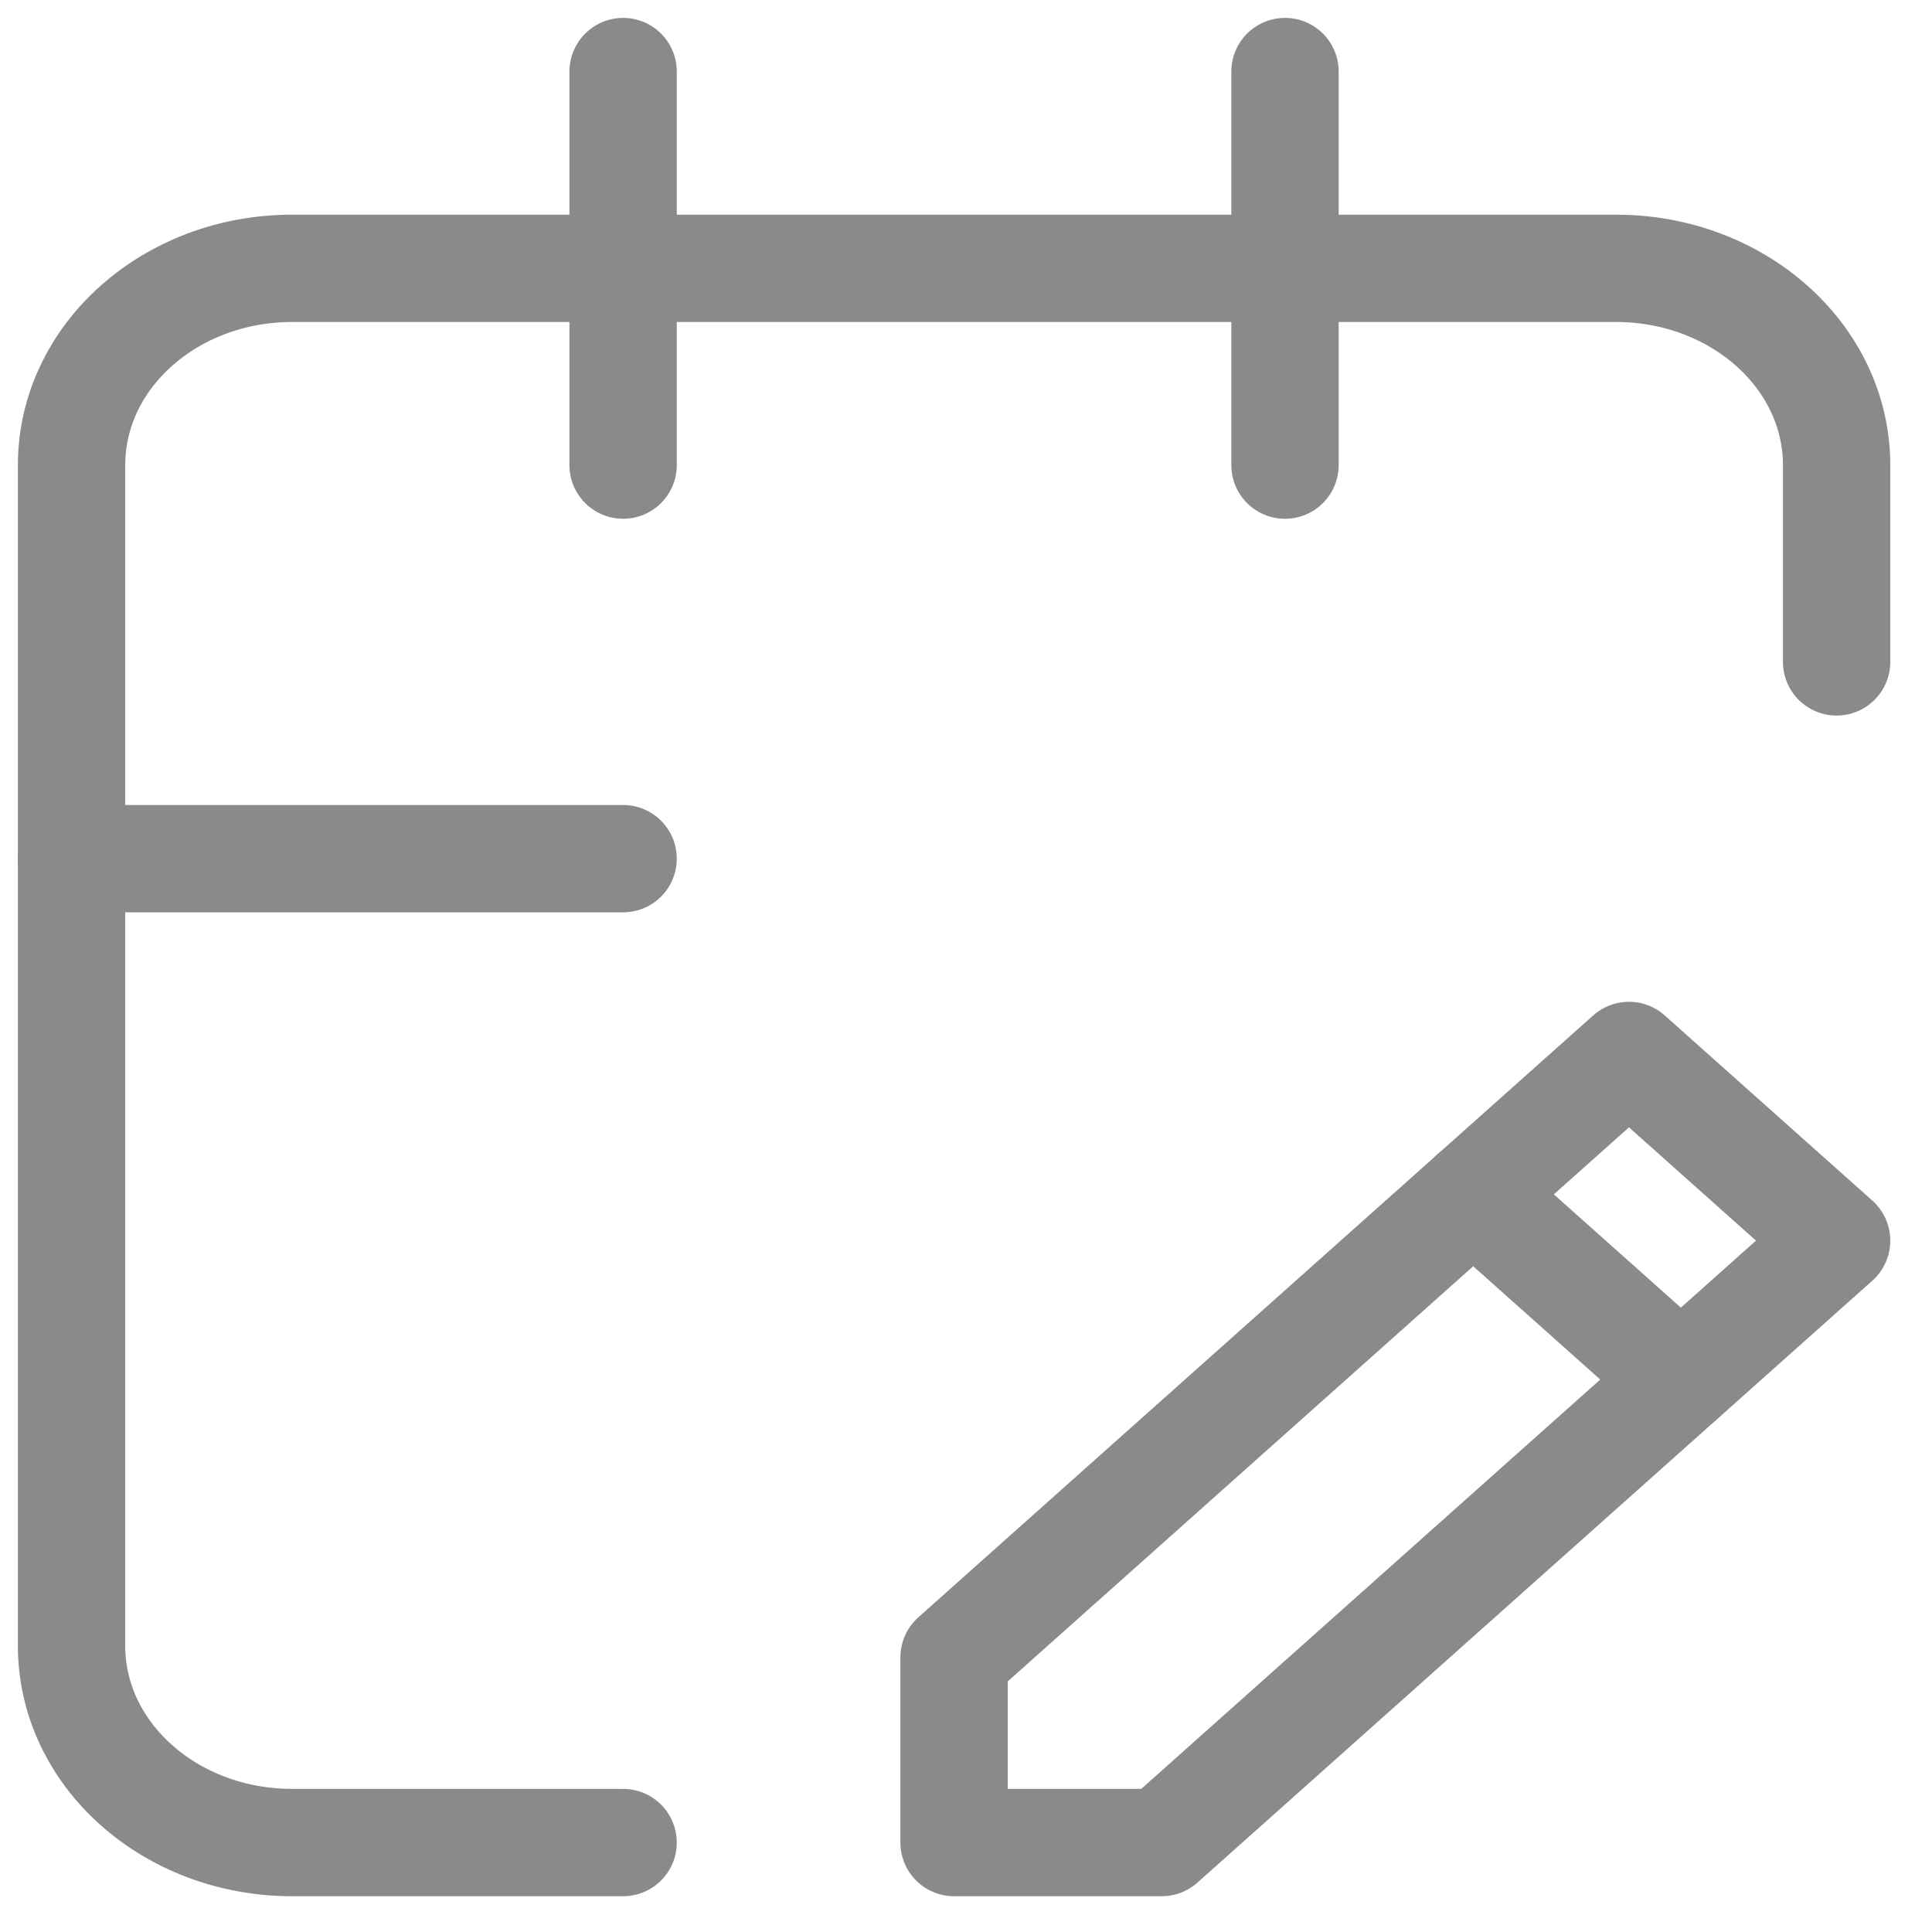
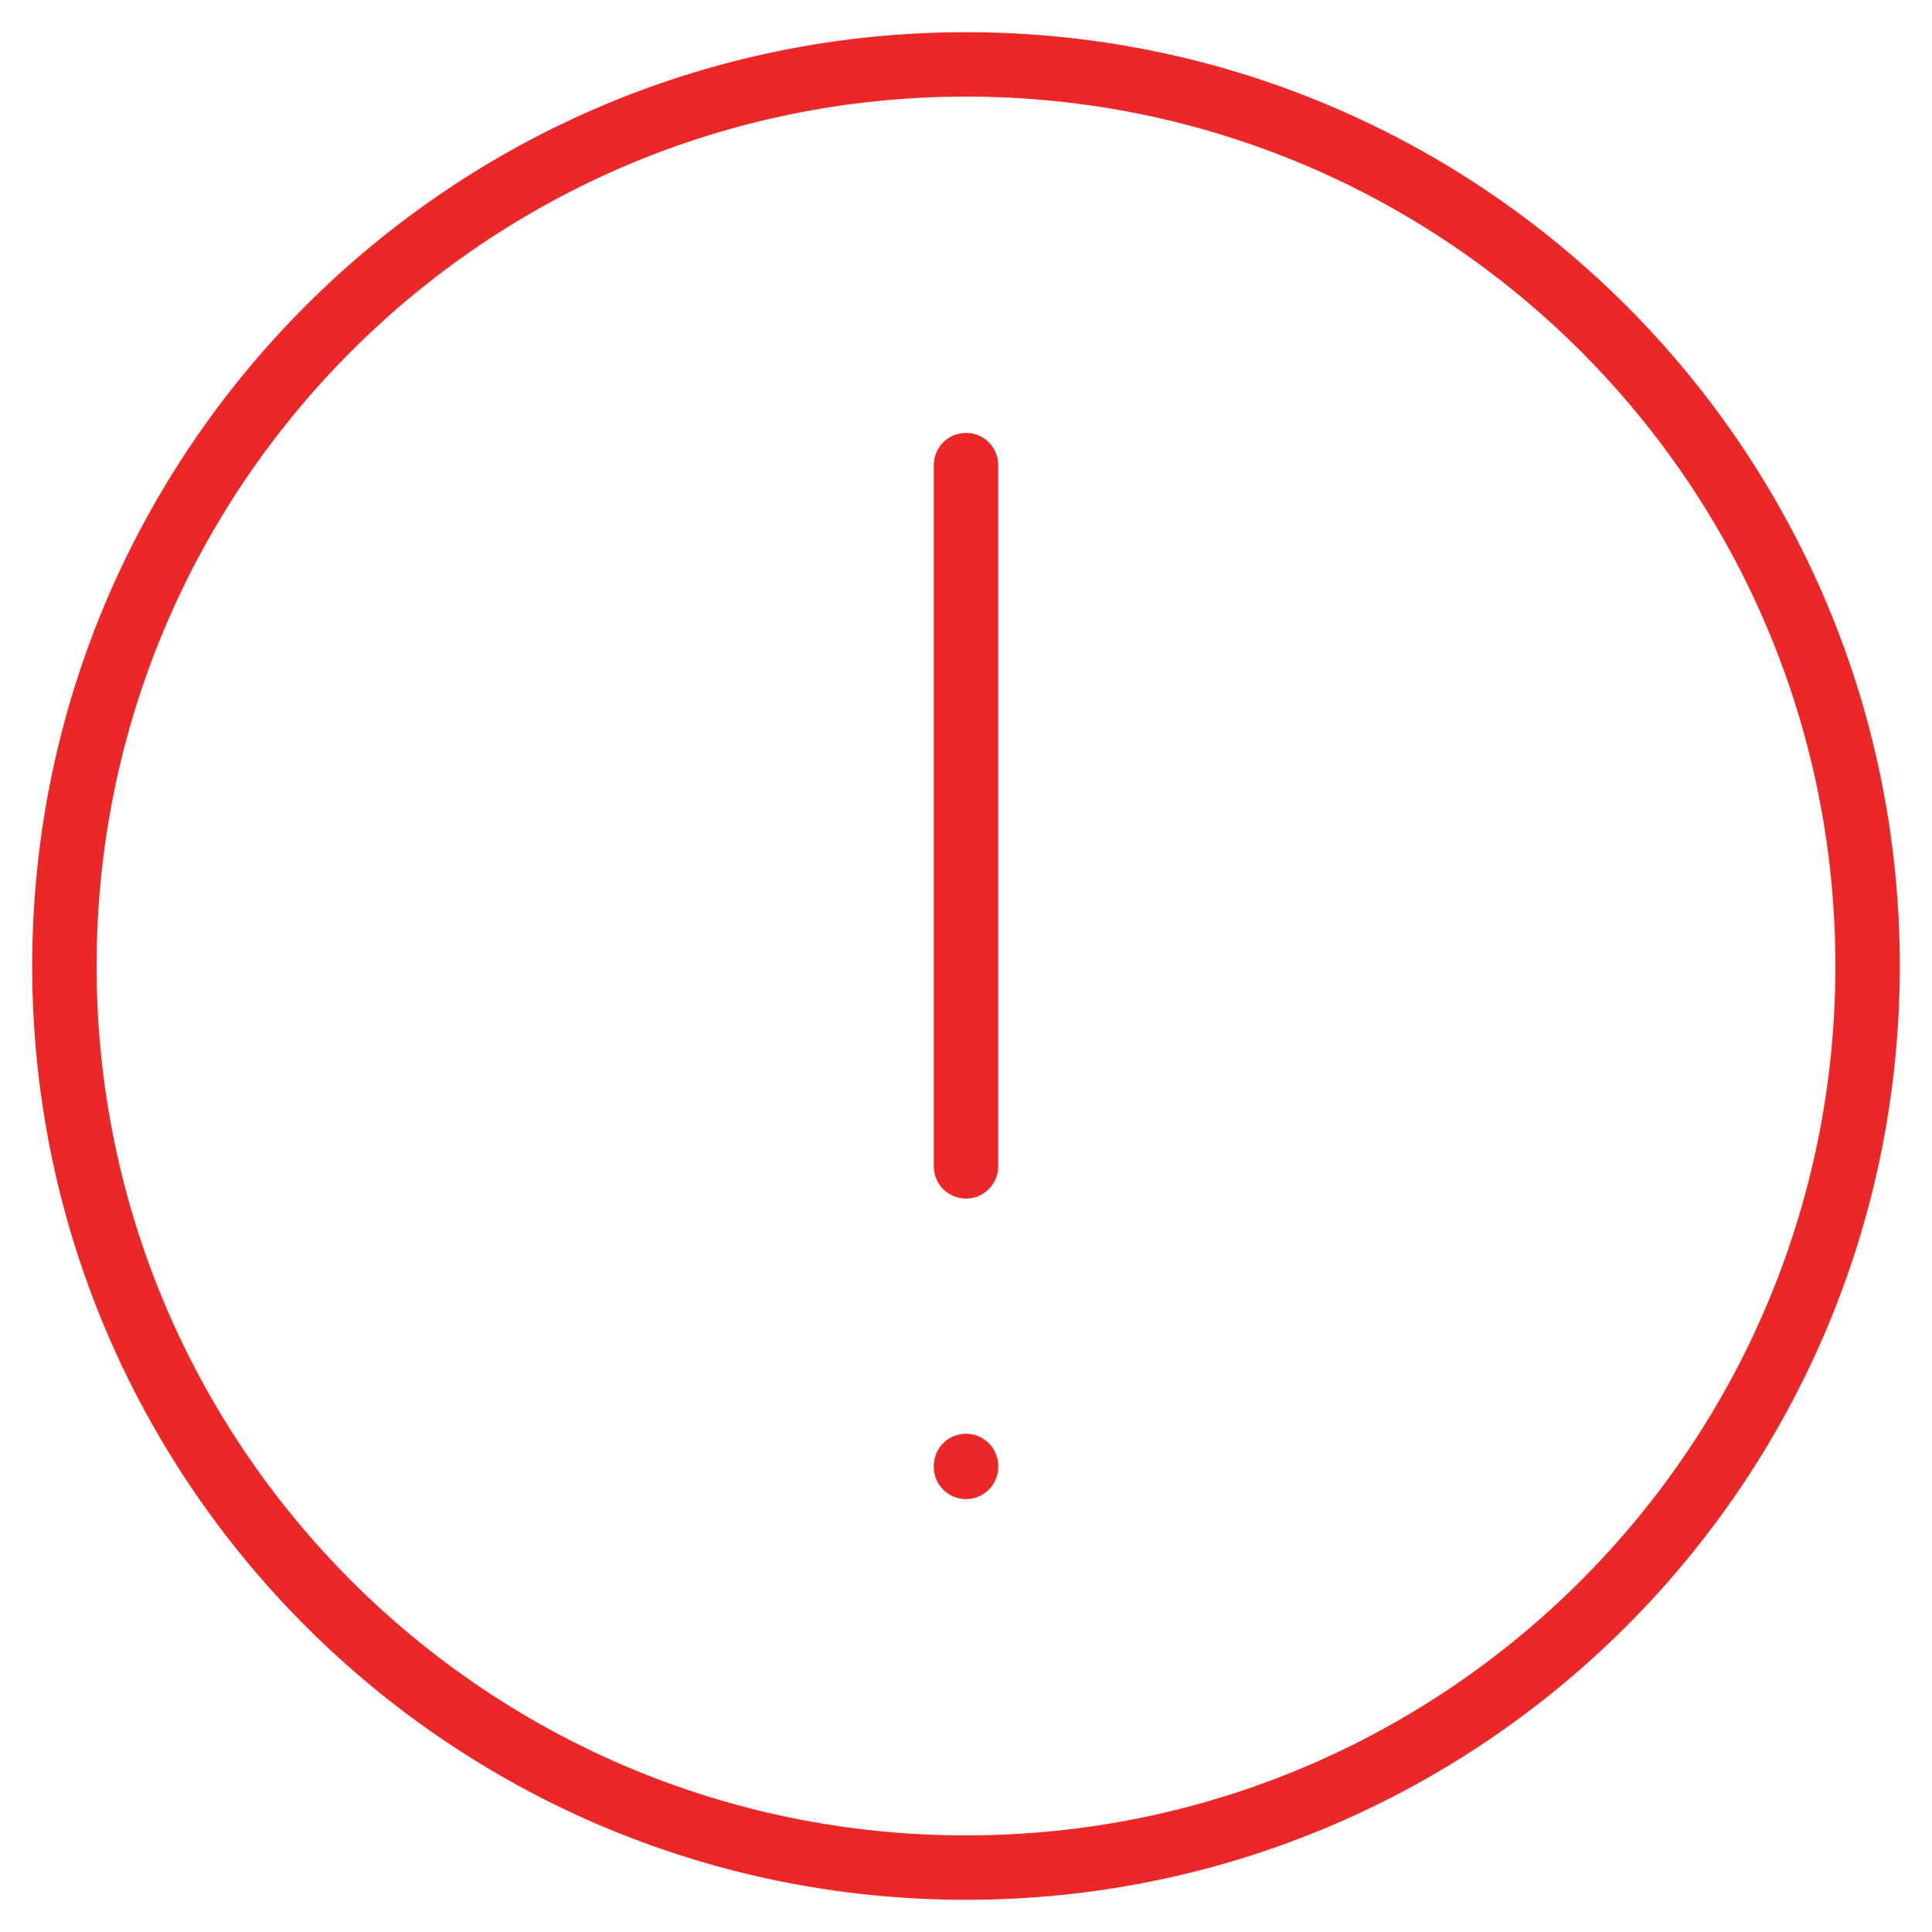
- <svg xmlns="http://www.w3.org/2000/svg" width="27" height="27" viewBox="0 0 27 27" fill="none">
-   <path d="M23.49 19.279L20.588 16.691" stroke="#8A8A8A" stroke-width="1.5" stroke-linecap="round" stroke-linejoin="round" />
-   <path d="M13.333 23.162V25.75H16.235L25.667 17.338L22.765 14.75L13.333 23.162Z" stroke="#8A8A8A" stroke-width="1.5" stroke-linecap="round" stroke-linejoin="round" />
-   <path d="M1 12H8.708" stroke="#8A8A8A" stroke-width="1.5" stroke-linecap="round" stroke-linejoin="round" />
-   <path d="M25.667 9.25V6.5C25.667 4.981 24.286 3.75 22.583 3.75H4.083C2.38 3.75 1 4.981 1 6.5V23C1 24.519 2.38 25.75 4.083 25.75H8.708" stroke="#8A8A8A" stroke-width="1.5" stroke-linecap="round" stroke-linejoin="round" />
-   <path d="M17.958 1V6.5" stroke="#8A8A8A" stroke-width="1.5" stroke-linecap="round" stroke-linejoin="round" />
-   <path d="M8.708 1V6.5" stroke="#8A8A8A" stroke-width="1.5" stroke-linecap="round" stroke-linejoin="round" />
+ <svg xmlns="http://www.w3.org/2000/svg" width="30" height="30" viewBox="0 0 30 30" fill="none">
+   <path d="M15 22.763V22.778" stroke="#EB2727" stroke-linecap="round" stroke-linejoin="round" />
+   <path d="M15 7.222V18.111" stroke="#EB2727" stroke-linecap="round" stroke-linejoin="round" />
+   <path d="M15 29C22.732 29 29 22.732 29 15C29 7.268 22.732 1 15 1C7.268 1 1 7.268 1 15C1 22.732 7.268 29 15 29Z" stroke="#EB2727" stroke-linecap="round" stroke-linejoin="round" />
</svg>
